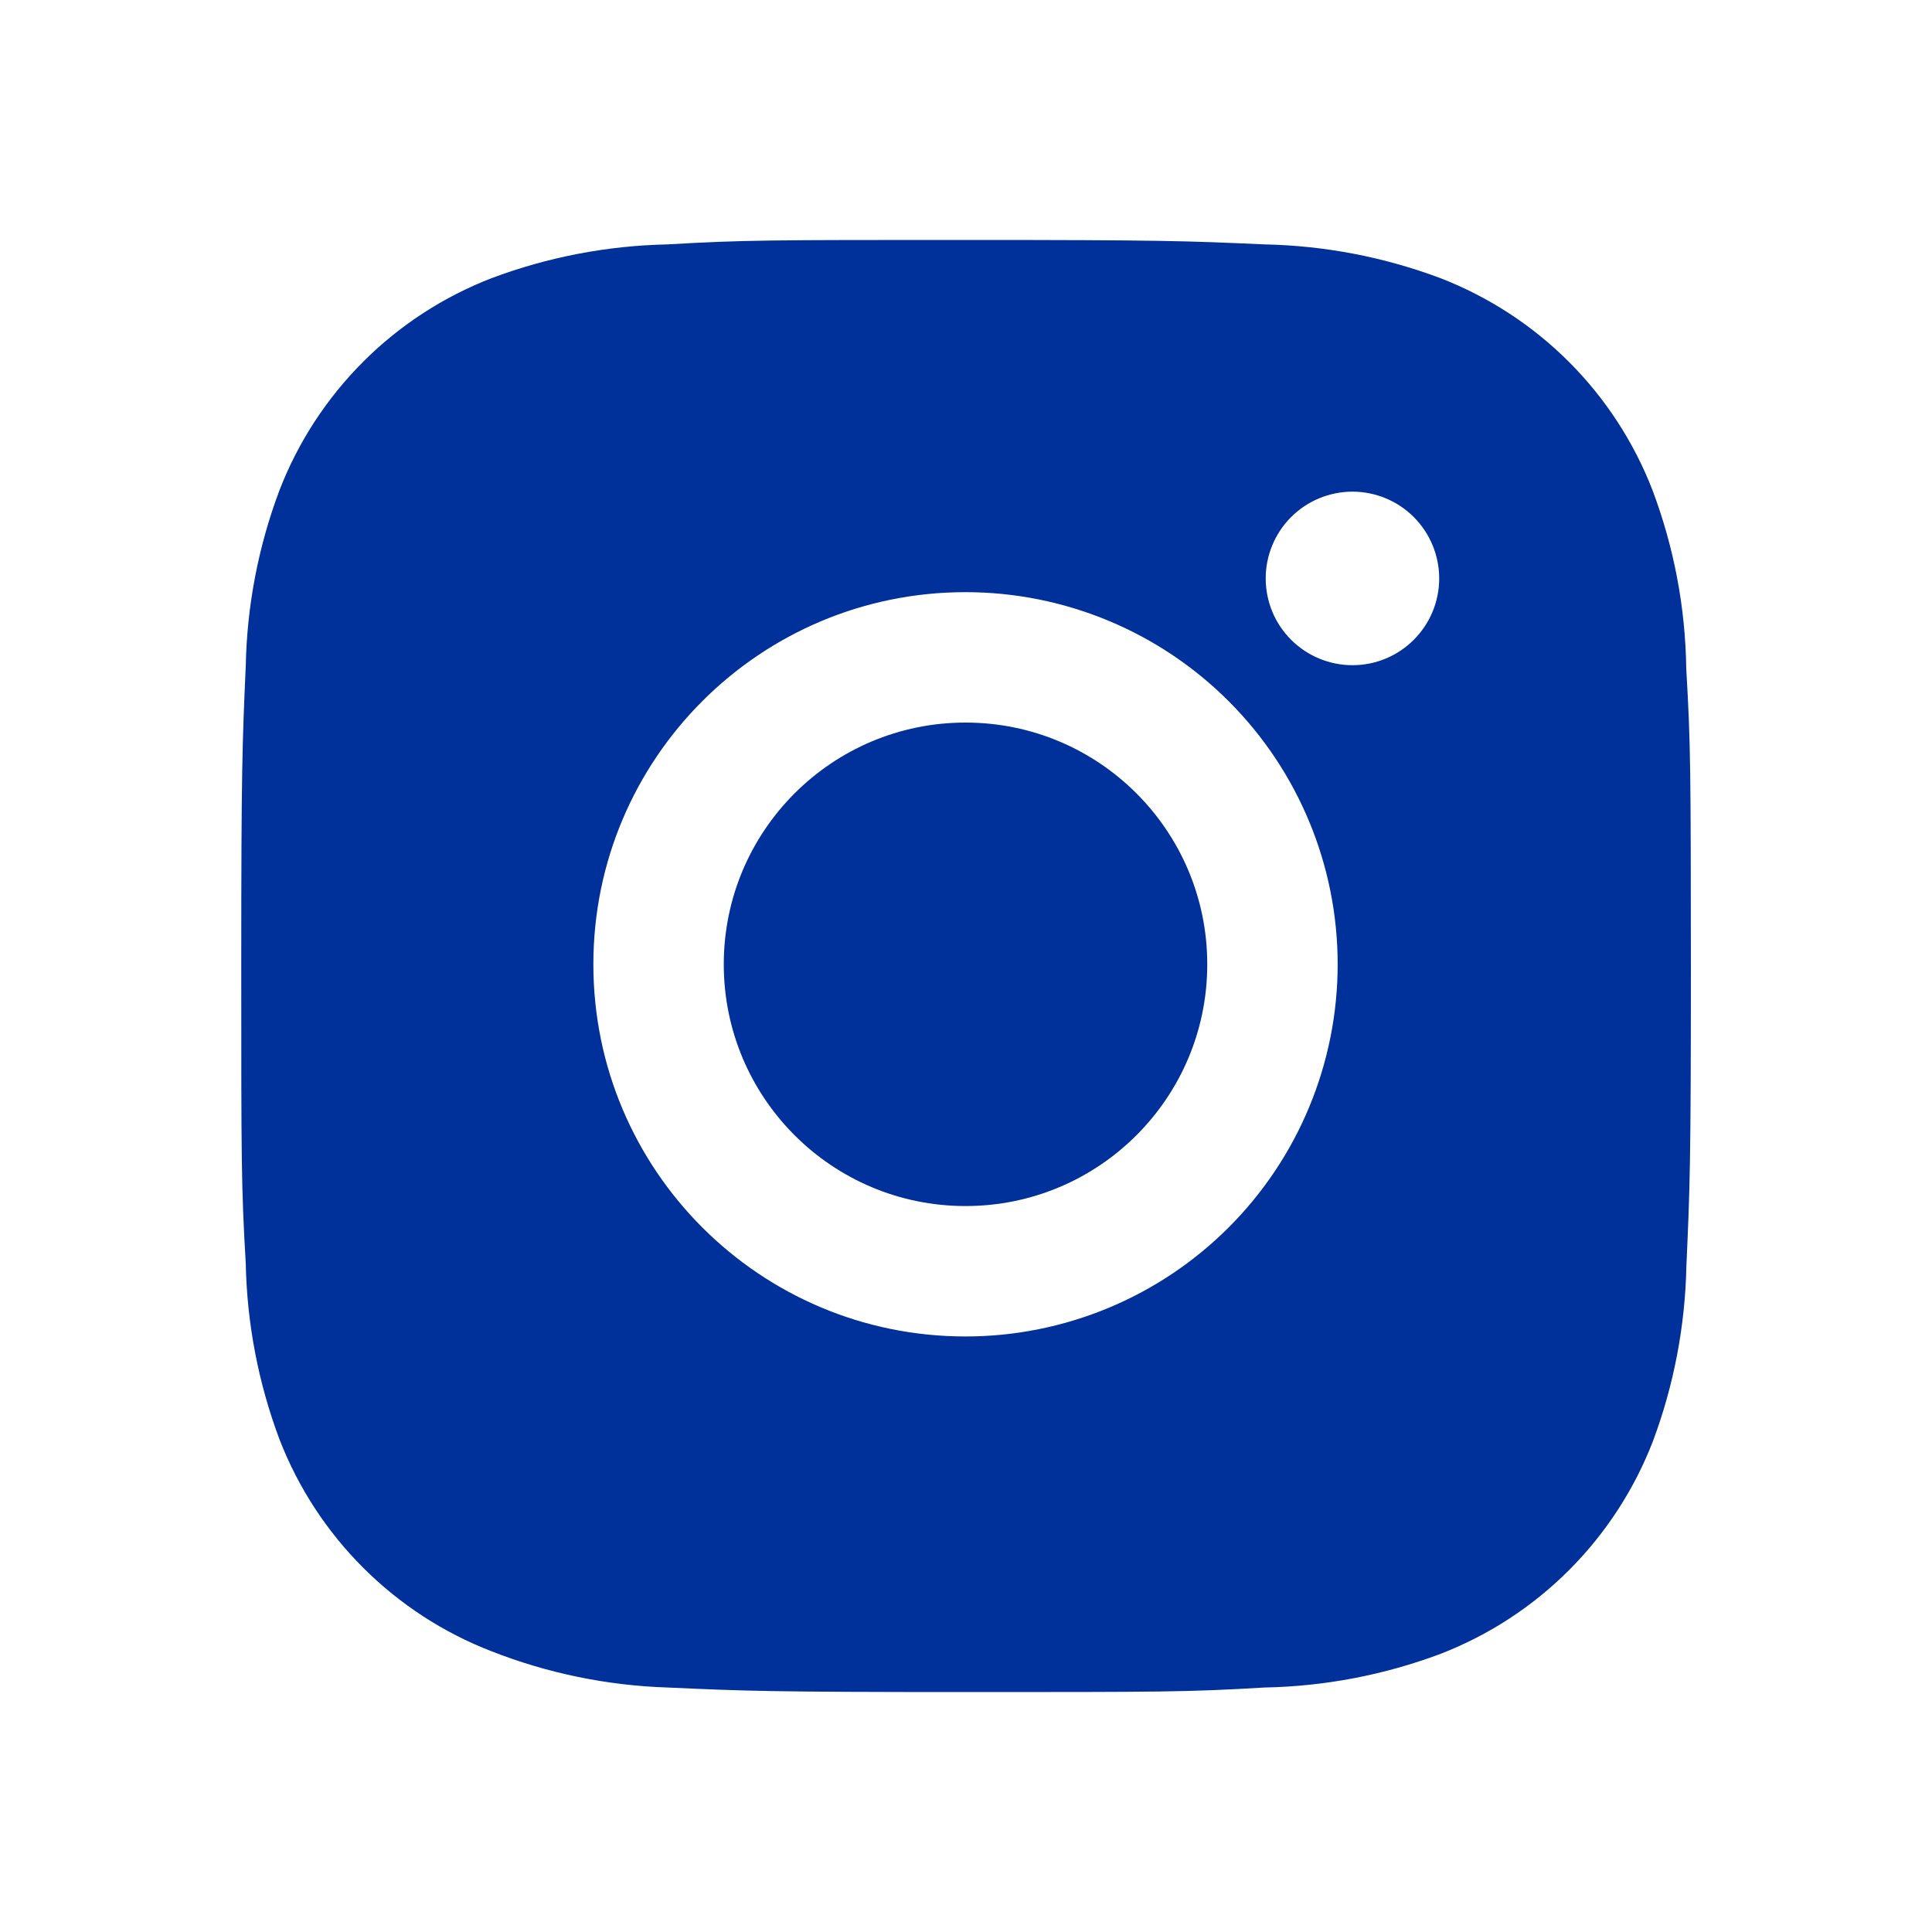
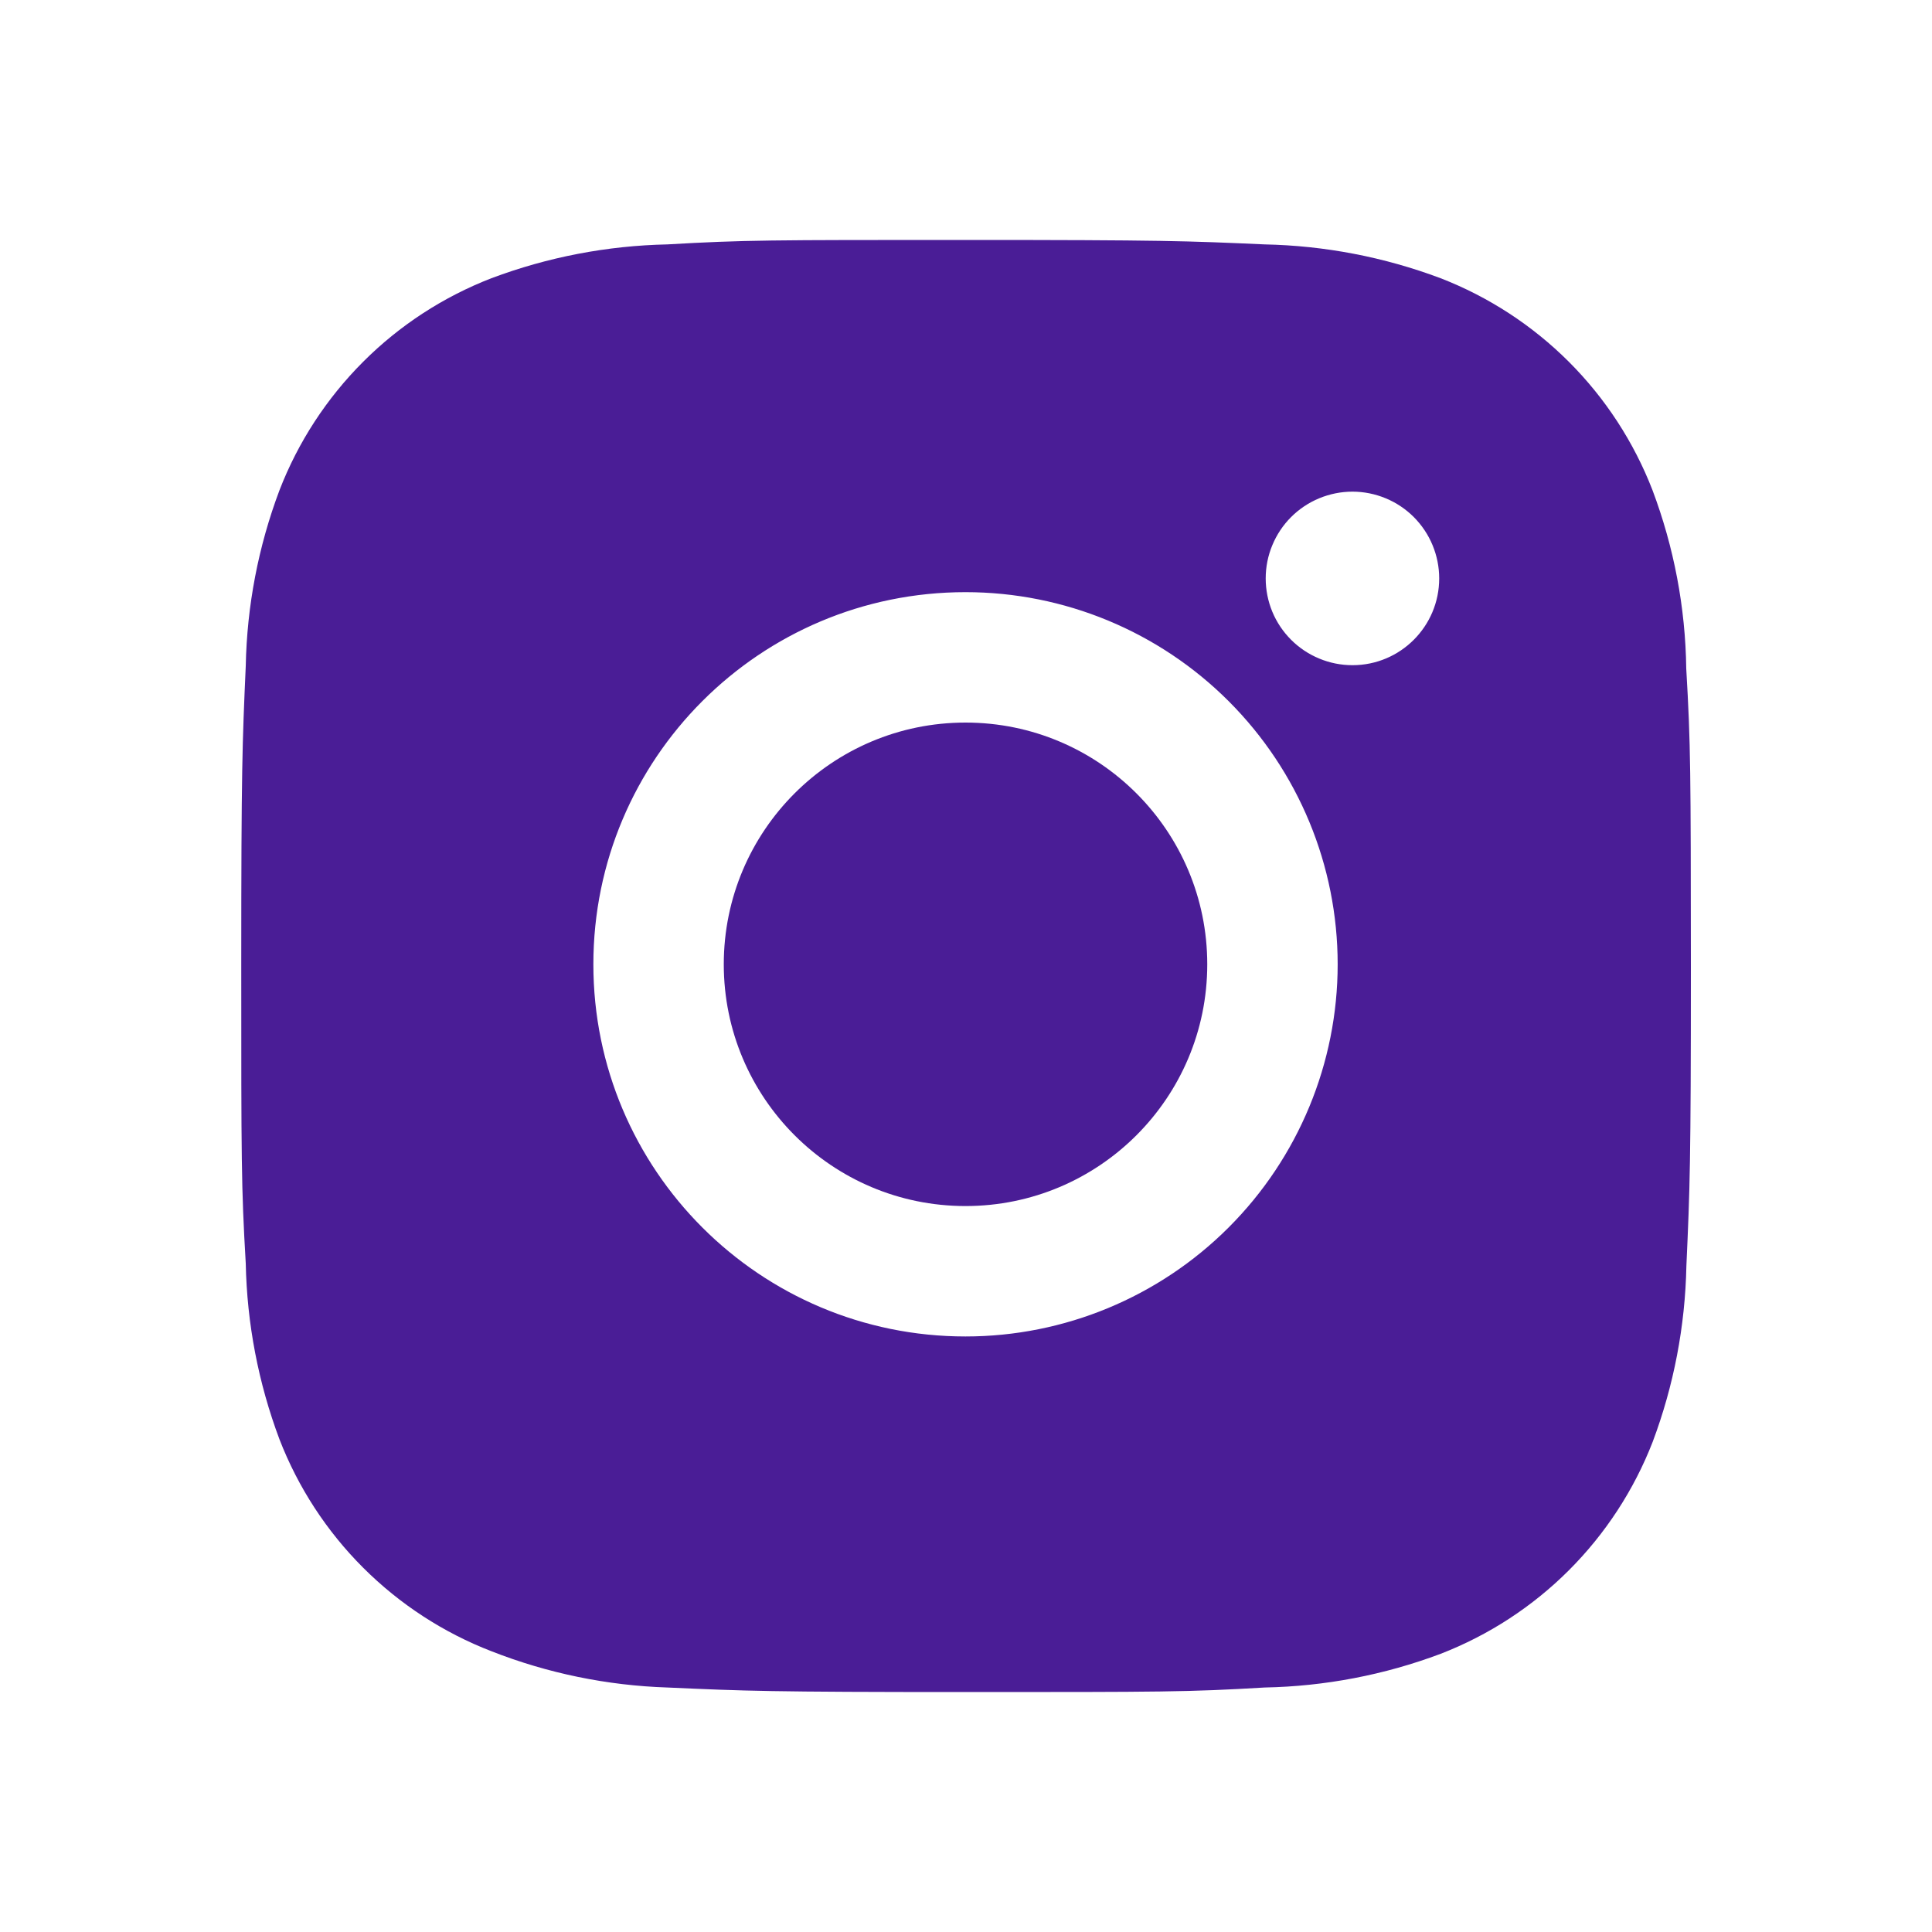
<svg xmlns="http://www.w3.org/2000/svg" width="40" height="40" viewBox="0 0 40 40" fill="none">
-   <path d="M34.912 13.842C34.895 12.579 34.658 11.33 34.213 10.148C33.827 9.152 33.238 8.247 32.482 7.491C31.726 6.736 30.821 6.146 29.825 5.76C28.659 5.322 27.427 5.085 26.182 5.06C24.578 4.988 24.07 4.968 20 4.968C15.93 4.968 15.408 4.968 13.817 5.06C12.572 5.086 11.341 5.322 10.175 5.76C9.178 6.146 8.273 6.735 7.518 7.491C6.762 8.247 6.172 9.152 5.787 10.148C5.348 11.313 5.112 12.545 5.088 13.79C5.017 15.395 4.995 15.903 4.995 19.973C4.995 24.043 4.995 24.563 5.088 26.157C5.113 27.403 5.348 28.633 5.787 29.802C6.173 30.798 6.763 31.703 7.519 32.458C8.275 33.213 9.18 33.803 10.177 34.188C11.339 34.644 12.571 34.897 13.818 34.938C15.423 35.01 15.932 35.032 20.002 35.032C24.072 35.032 24.593 35.032 26.185 34.938C27.43 34.914 28.662 34.678 29.828 34.24C30.825 33.853 31.729 33.264 32.485 32.508C33.24 31.752 33.83 30.848 34.217 29.852C34.655 28.685 34.89 27.455 34.915 26.207C34.987 24.603 35.008 24.095 35.008 20.023C35.005 15.953 35.005 15.437 34.912 13.842ZM19.99 27.67C15.733 27.67 12.285 24.222 12.285 19.965C12.285 15.708 15.733 12.26 19.99 12.26C22.034 12.26 23.993 13.072 25.438 14.517C26.883 15.962 27.695 17.921 27.695 19.965C27.695 22.008 26.883 23.968 25.438 25.413C23.993 26.858 22.034 27.67 19.99 27.67ZM28.002 13.772C27.766 13.772 27.532 13.726 27.314 13.635C27.096 13.545 26.898 13.413 26.731 13.246C26.564 13.079 26.431 12.881 26.341 12.663C26.251 12.445 26.205 12.211 26.205 11.975C26.205 11.739 26.251 11.506 26.342 11.288C26.432 11.07 26.564 10.872 26.731 10.705C26.898 10.538 27.096 10.406 27.314 10.316C27.532 10.226 27.765 10.179 28.001 10.179C28.237 10.179 28.47 10.226 28.688 10.316C28.906 10.406 29.104 10.538 29.271 10.705C29.437 10.872 29.57 11.07 29.66 11.288C29.75 11.506 29.797 11.739 29.797 11.975C29.797 12.968 28.993 13.772 28.002 13.772Z" fill="#00309A" />
-   <path d="M19.99 24.97C22.754 24.97 24.995 22.729 24.995 19.965C24.995 17.201 22.754 14.96 19.99 14.96C17.226 14.96 14.985 17.201 14.985 19.965C14.985 22.729 17.226 24.97 19.99 24.97Z" fill="#00309A" />
+   <path d="M34.912 13.842C34.895 12.579 34.658 11.33 34.213 10.148C33.827 9.152 33.238 8.247 32.482 7.491C31.726 6.736 30.821 6.146 29.825 5.76C28.659 5.322 27.427 5.085 26.182 5.06C24.578 4.988 24.07 4.968 20 4.968C15.93 4.968 15.408 4.968 13.817 5.06C12.572 5.086 11.341 5.322 10.175 5.76C9.178 6.146 8.273 6.735 7.518 7.491C6.762 8.247 6.172 9.152 5.787 10.148C5.348 11.313 5.112 12.545 5.088 13.79C5.017 15.395 4.995 15.903 4.995 19.973C4.995 24.043 4.995 24.563 5.088 26.157C5.113 27.403 5.348 28.633 5.787 29.802C6.173 30.798 6.763 31.703 7.519 32.458C8.275 33.213 9.18 33.803 10.177 34.188C11.339 34.644 12.571 34.897 13.818 34.938C15.423 35.01 15.932 35.032 20.002 35.032C24.072 35.032 24.593 35.032 26.185 34.938C27.43 34.914 28.662 34.678 29.828 34.24C30.825 33.853 31.729 33.264 32.485 32.508C33.24 31.752 33.83 30.848 34.217 29.852C34.655 28.685 34.89 27.455 34.915 26.207C34.987 24.603 35.008 24.095 35.008 20.023C35.005 15.953 35.005 15.437 34.912 13.842ZM19.99 27.67C15.733 27.67 12.285 24.222 12.285 19.965C12.285 15.708 15.733 12.26 19.99 12.26C22.034 12.26 23.993 13.072 25.438 14.517C26.883 15.962 27.695 17.921 27.695 19.965C27.695 22.008 26.883 23.968 25.438 25.413C23.993 26.858 22.034 27.67 19.99 27.67ZM28.002 13.772C27.766 13.772 27.532 13.726 27.314 13.635C27.096 13.545 26.898 13.413 26.731 13.246C26.564 13.079 26.431 12.881 26.341 12.663C26.251 12.445 26.205 12.211 26.205 11.975C26.205 11.739 26.251 11.506 26.342 11.288C26.432 11.07 26.564 10.872 26.731 10.705C26.898 10.538 27.096 10.406 27.314 10.316C27.532 10.226 27.765 10.179 28.001 10.179C28.237 10.179 28.47 10.226 28.688 10.316C28.906 10.406 29.104 10.538 29.271 10.705C29.437 10.872 29.57 11.07 29.66 11.288C29.75 11.506 29.797 11.739 29.797 11.975C29.797 12.968 28.993 13.772 28.002 13.772Z" fill="#4A1D96" />
+   <path d="M19.99 24.97C22.754 24.97 24.995 22.729 24.995 19.965C24.995 17.201 22.754 14.96 19.99 14.96C17.226 14.96 14.985 17.201 14.985 19.965C14.985 22.729 17.226 24.97 19.99 24.97Z" fill="#4A1D96" />
</svg>
